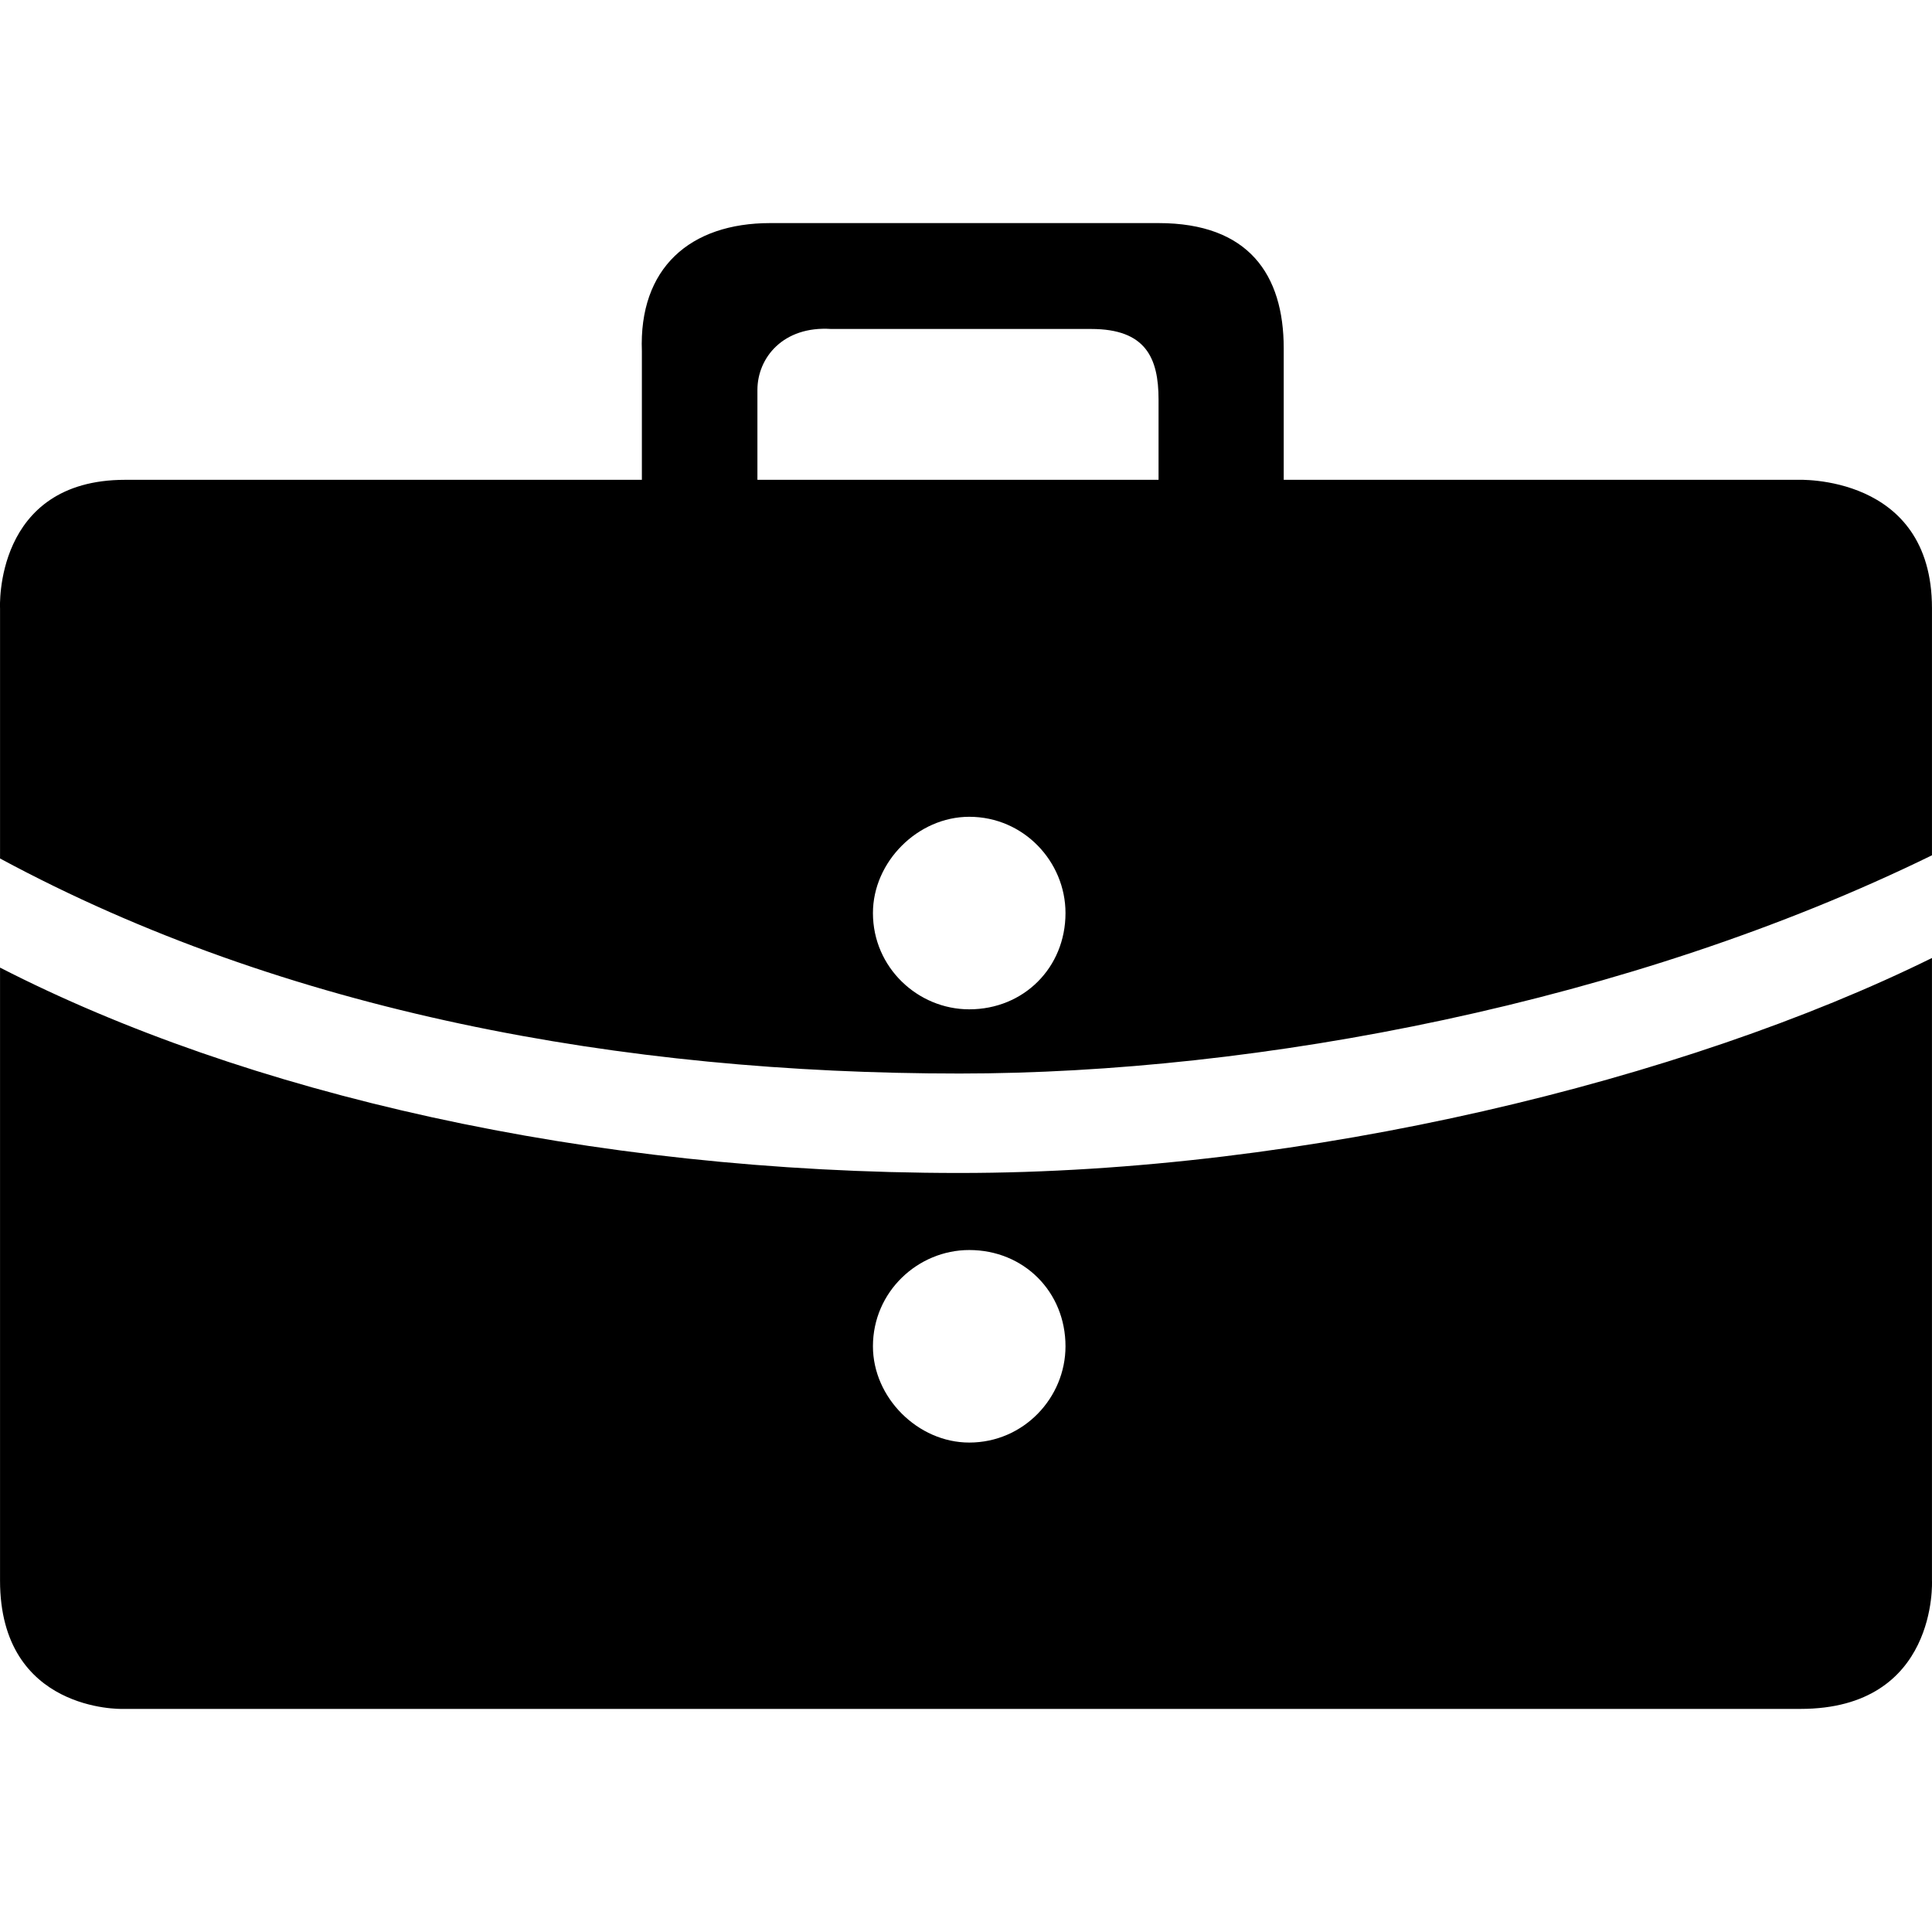
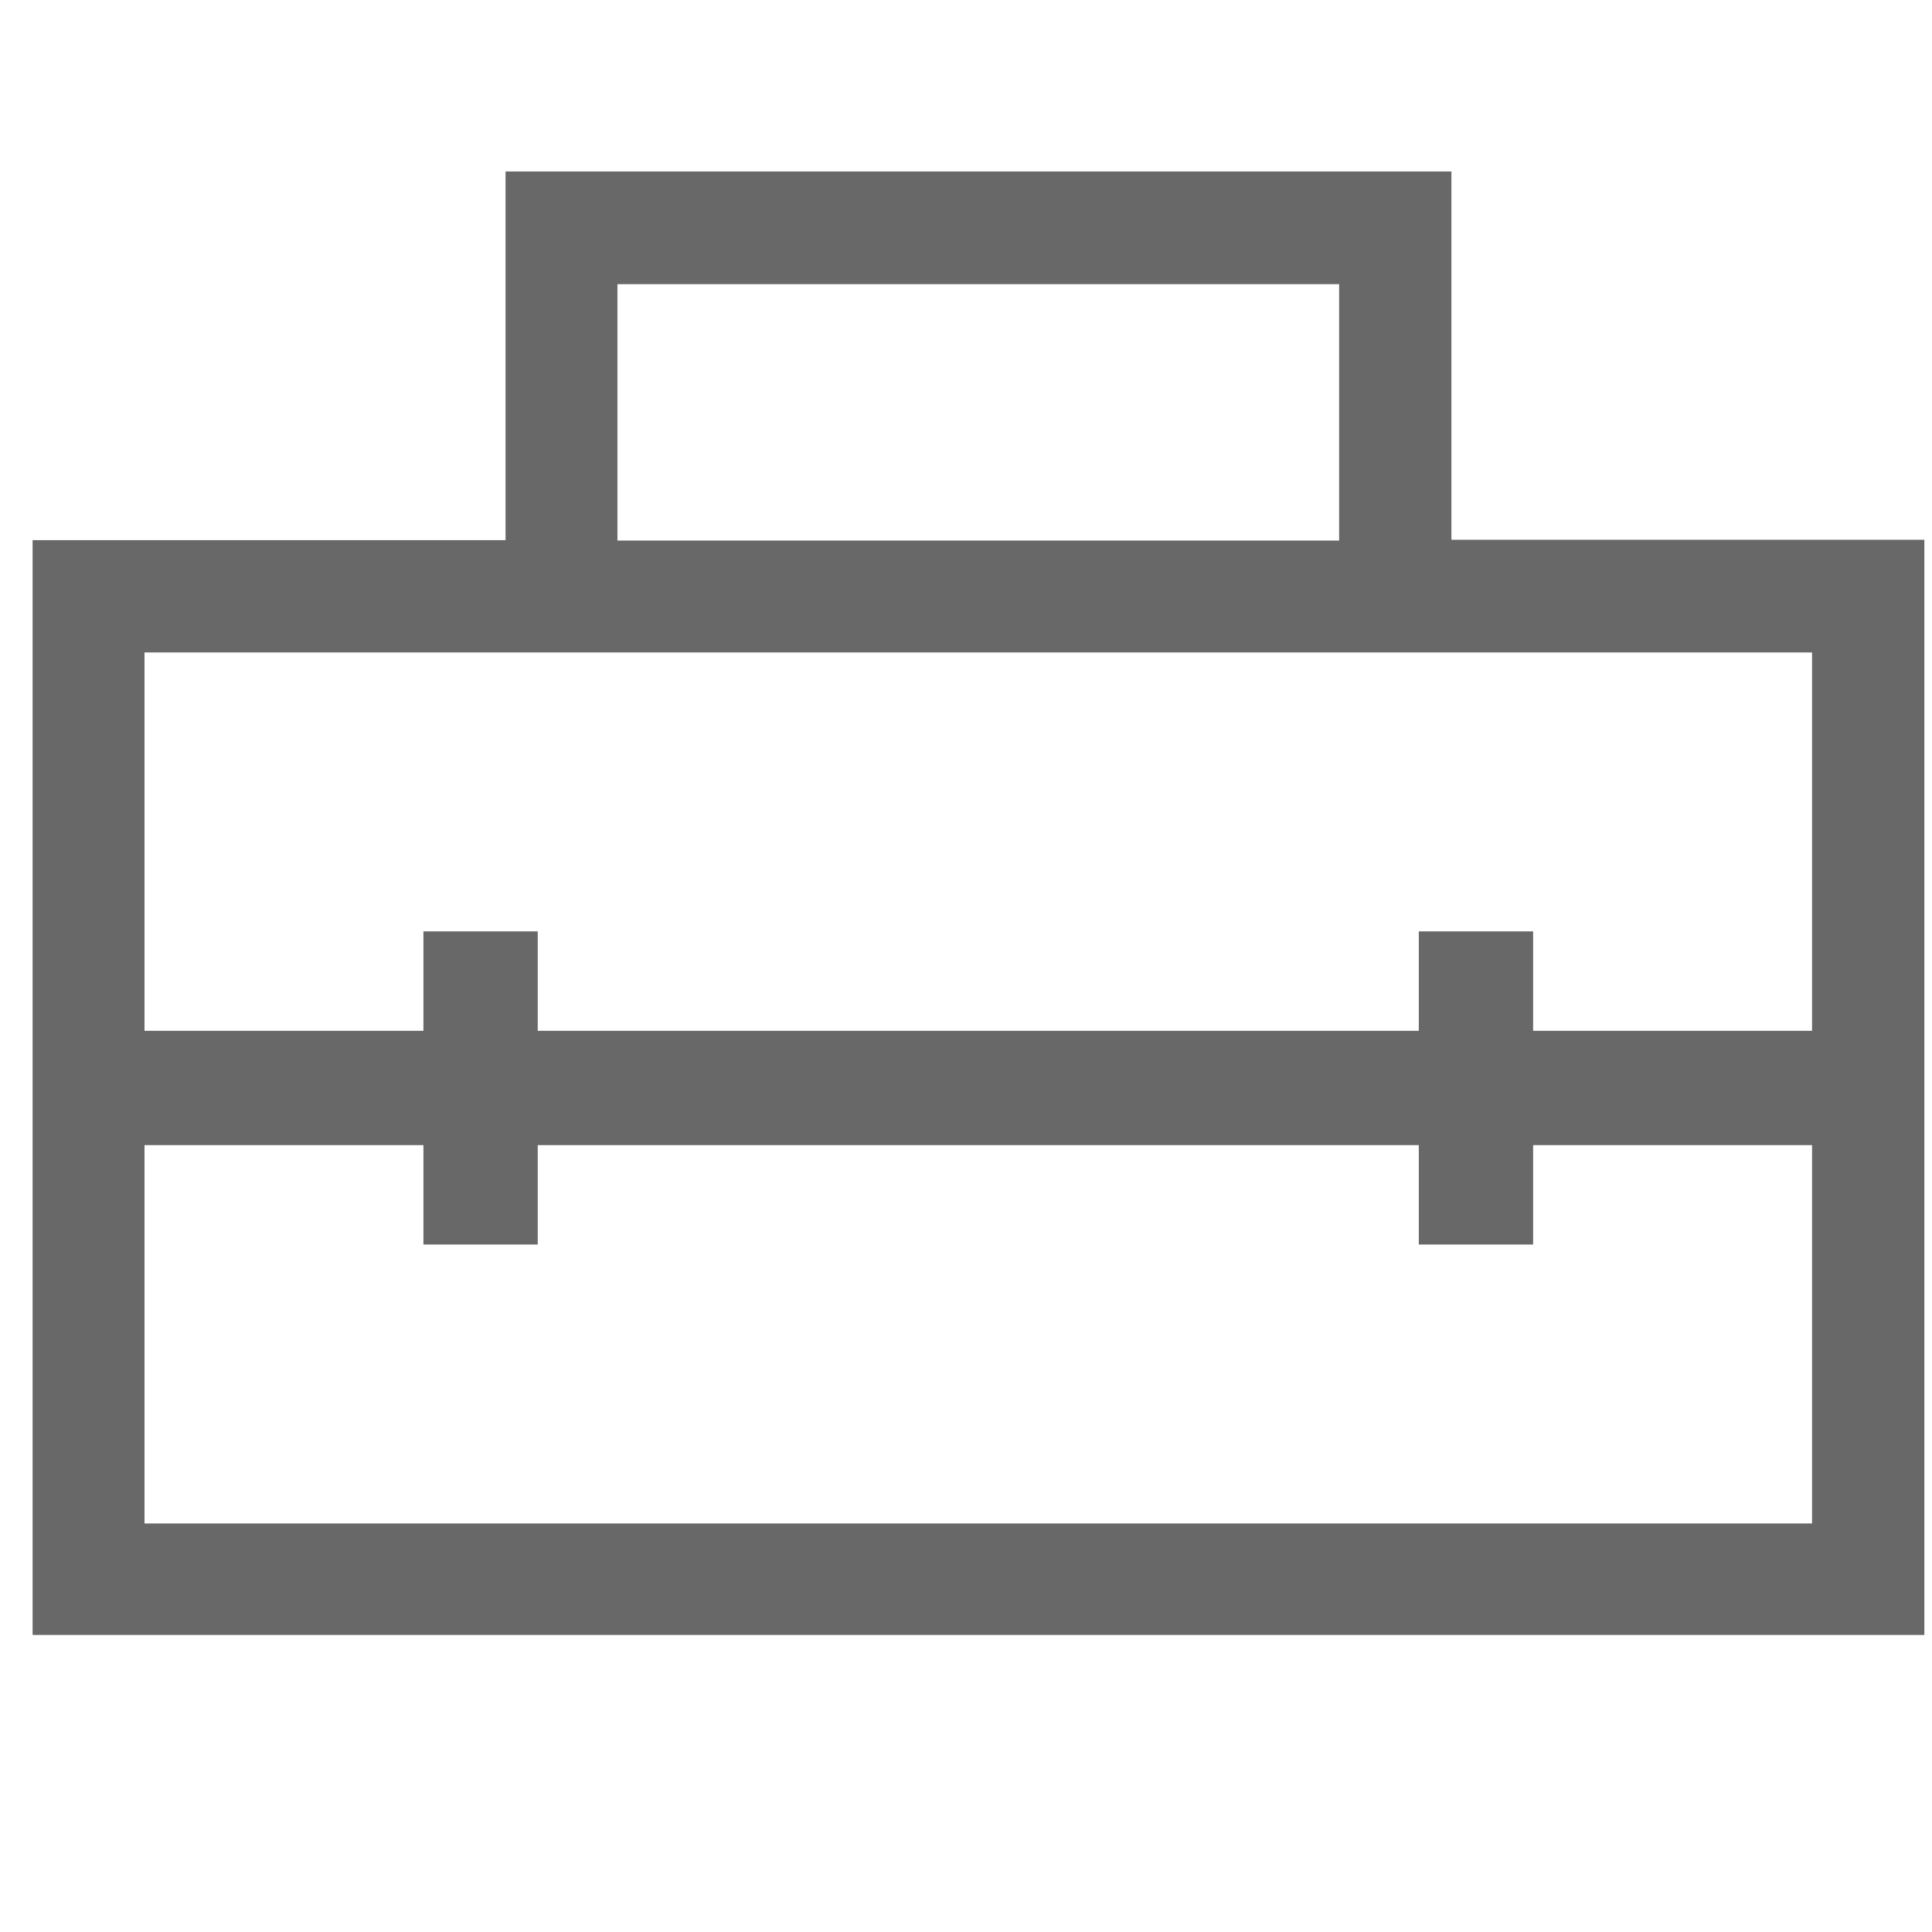
- <svg xmlns="http://www.w3.org/2000/svg" viewBox="0 0 283.46 283.46" enable-background="new 0 0 283.46 283.46">
-   <g display="none">
- 	</g>
-   <g>
-     <g>
-       <path d="M0.005,89.228c0,0-0.939-18.83,18.363-18.83h75.807V51.561c-0.471-12.239,7.062-18.83,18.834-18.83h56.973     c13.186,0,18.363,7.534,18.363,18.363v19.305h75.335c0,0,19.776-0.943,19.776,18.83v36.258     c-44.259,21.658-98.879,32.019-142.666,32.019c-49.439,0-98.879-8.951-140.784-31.552V89.228z M283.455,231.898     c0,0,0.943,18.83-19.305,18.83H17.896c0,0-17.891,0.475-17.891-18.83v-89.935c35.786,18.363,86.164,30.134,140.784,30.134     c50.849,0,106.412-13.649,142.666-31.544V231.898z M111.127,70.398h58.854V58.627c0-6.123-1.881-10.361-9.886-10.361h-38.139     c-7.062-0.467-10.829,4.238-10.829,8.951V70.398z M156.328,133.962c0-7.534-6.123-14.124-14.124-14.124     c-7.534,0-14.128,6.591-14.128,14.124c0,8.001,6.595,14.124,14.128,14.124C150.205,148.087,156.328,141.963,156.328,133.962z      M156.328,197.526c0-8.009-6.123-14.124-14.124-14.124c-7.534,0-14.128,6.116-14.128,14.124c0,7.534,6.595,14.124,14.128,14.124     C150.205,211.65,156.328,205.059,156.328,197.526z" />
-     </g>
-   </g>
+ <svg xmlns="http://www.w3.org/2000/svg" id="a" viewBox="0 0 48 48">
+   <path id="b" d="m.81,40.63V13.42h11.75V4.26h23.5v9.15h11.75v27.21H.81Zm2.78-2.78h41.43v-9.4h-6.93v2.47h-2.84v-2.47H13.36v2.47h-2.84v-2.47H3.59v9.4Zm0-21.64v9.4h6.93v-2.47h2.84v2.47h21.89v-2.47h2.84v2.47h6.93v-9.4H3.59Zm11.75-2.78h17.93v-6.37H15.34v6.37Z" style="fill:#686869;" />
</svg>
